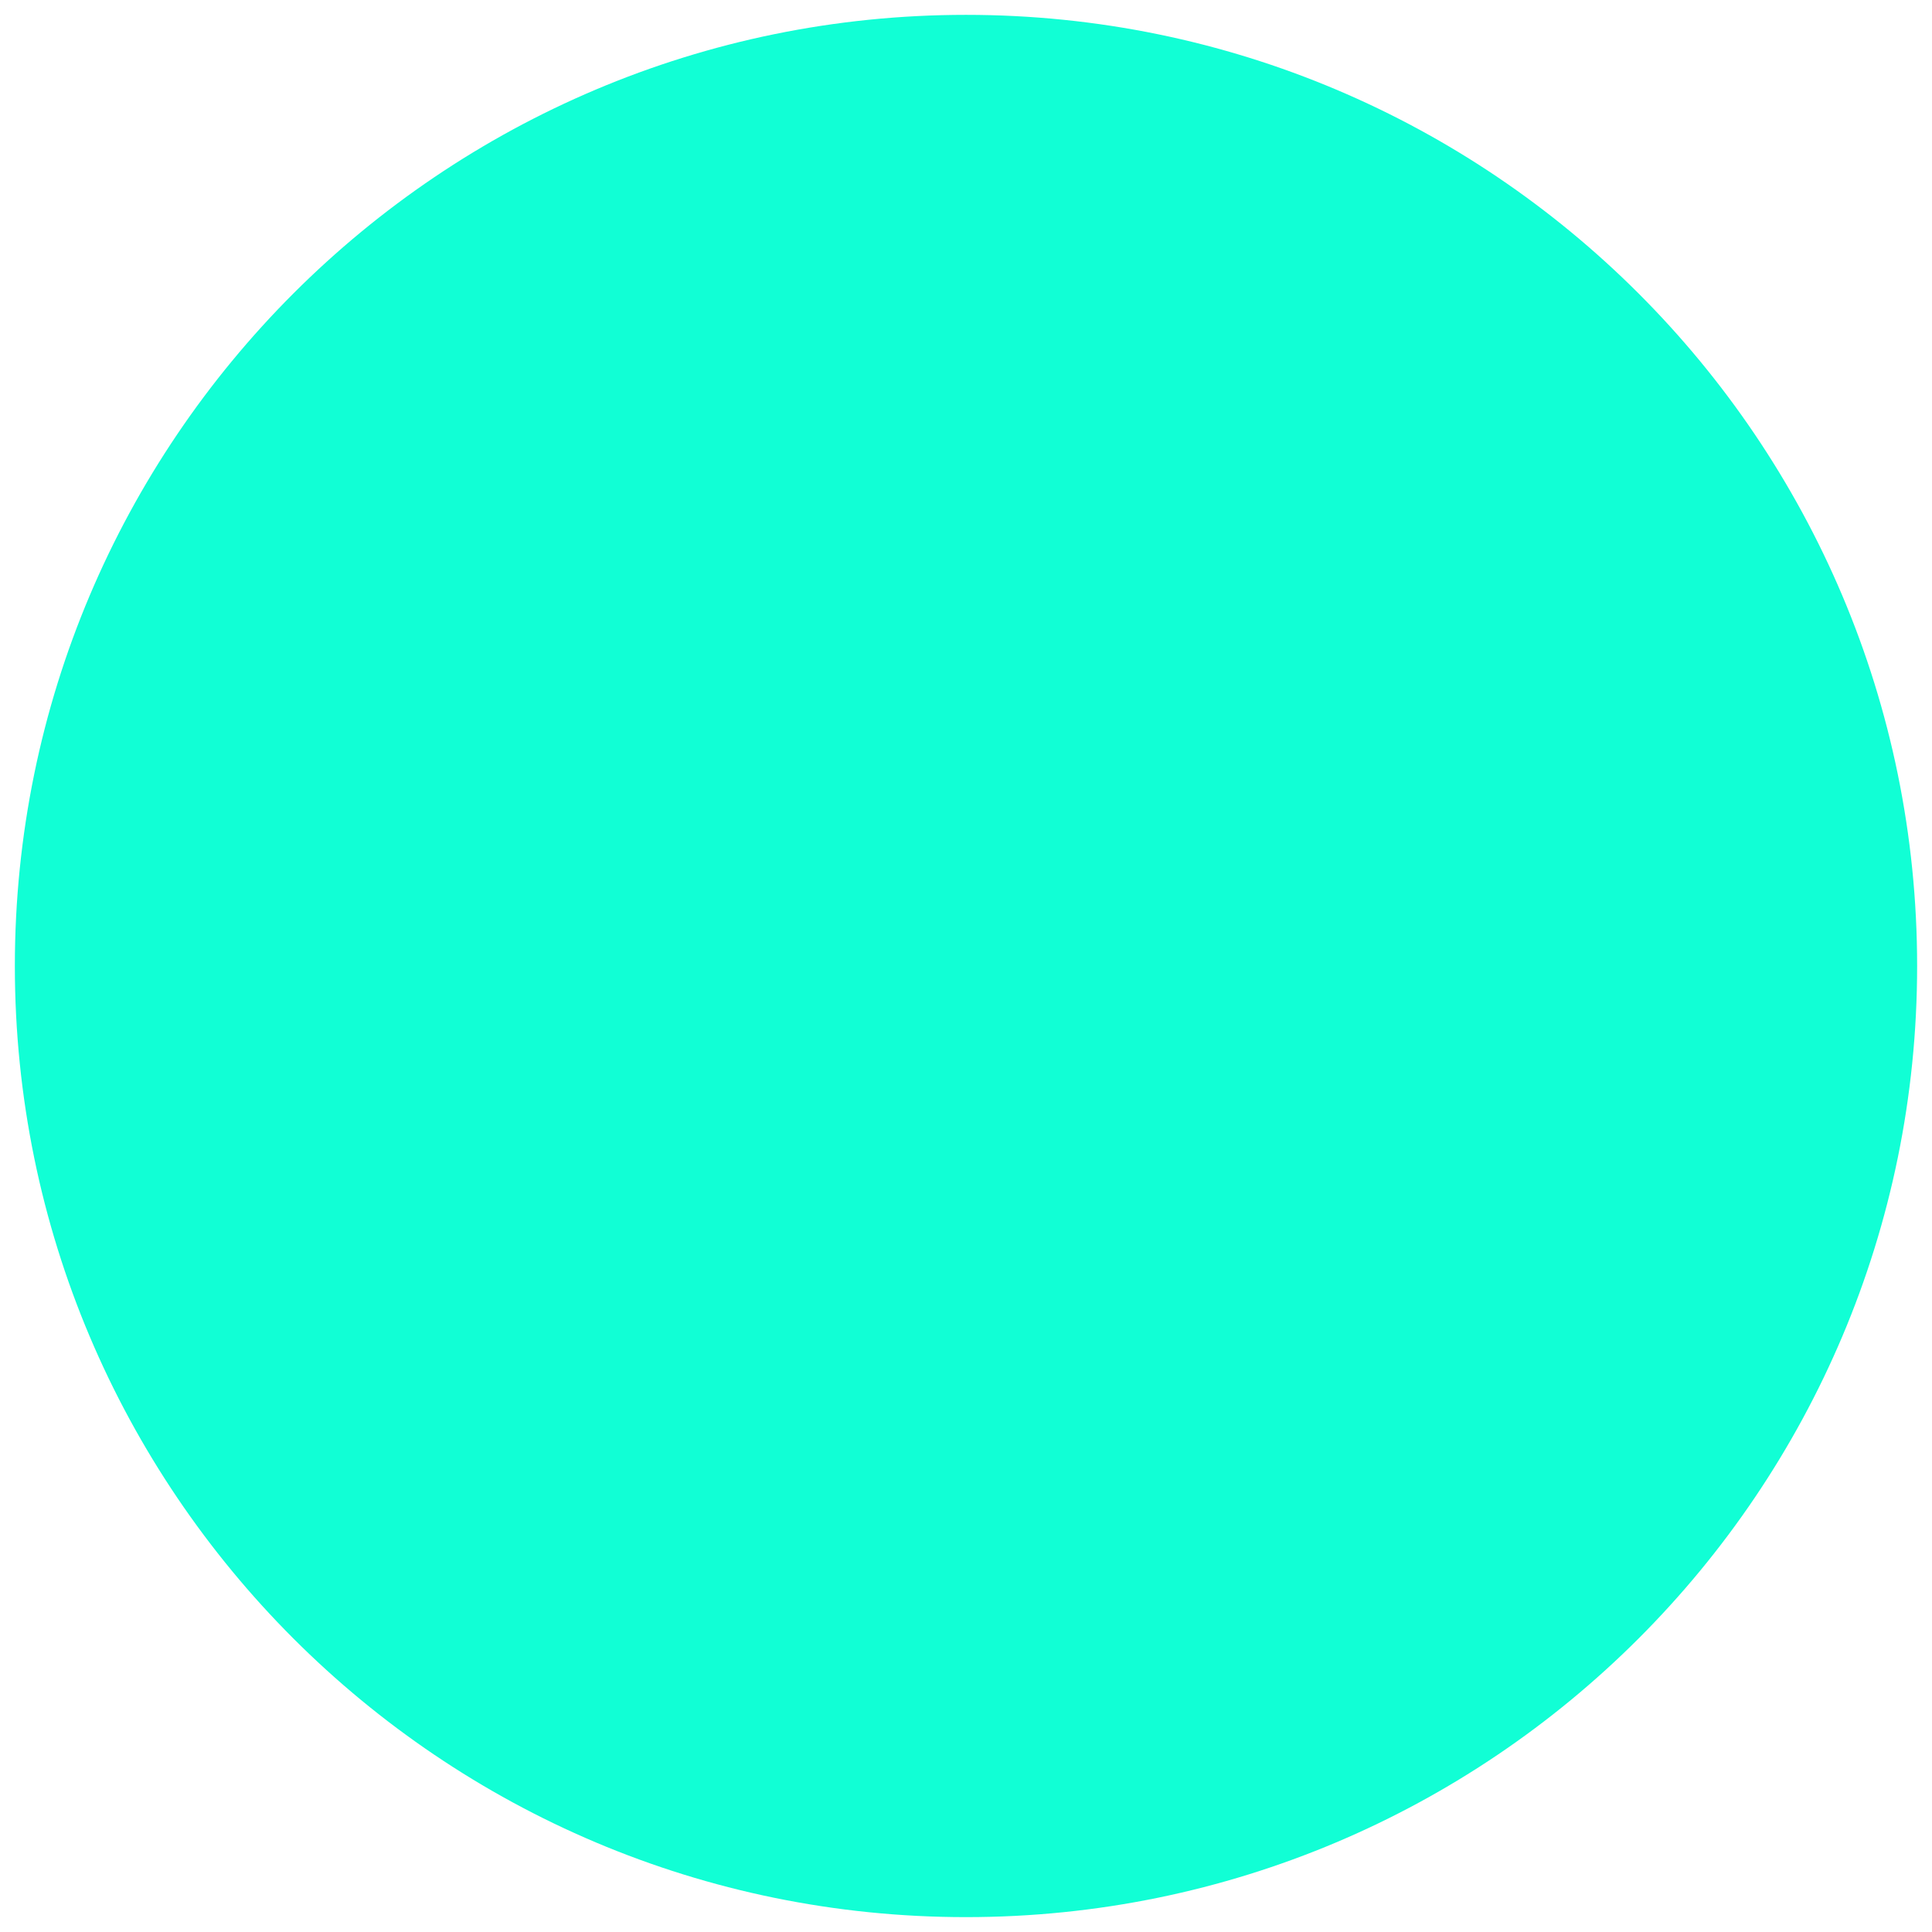
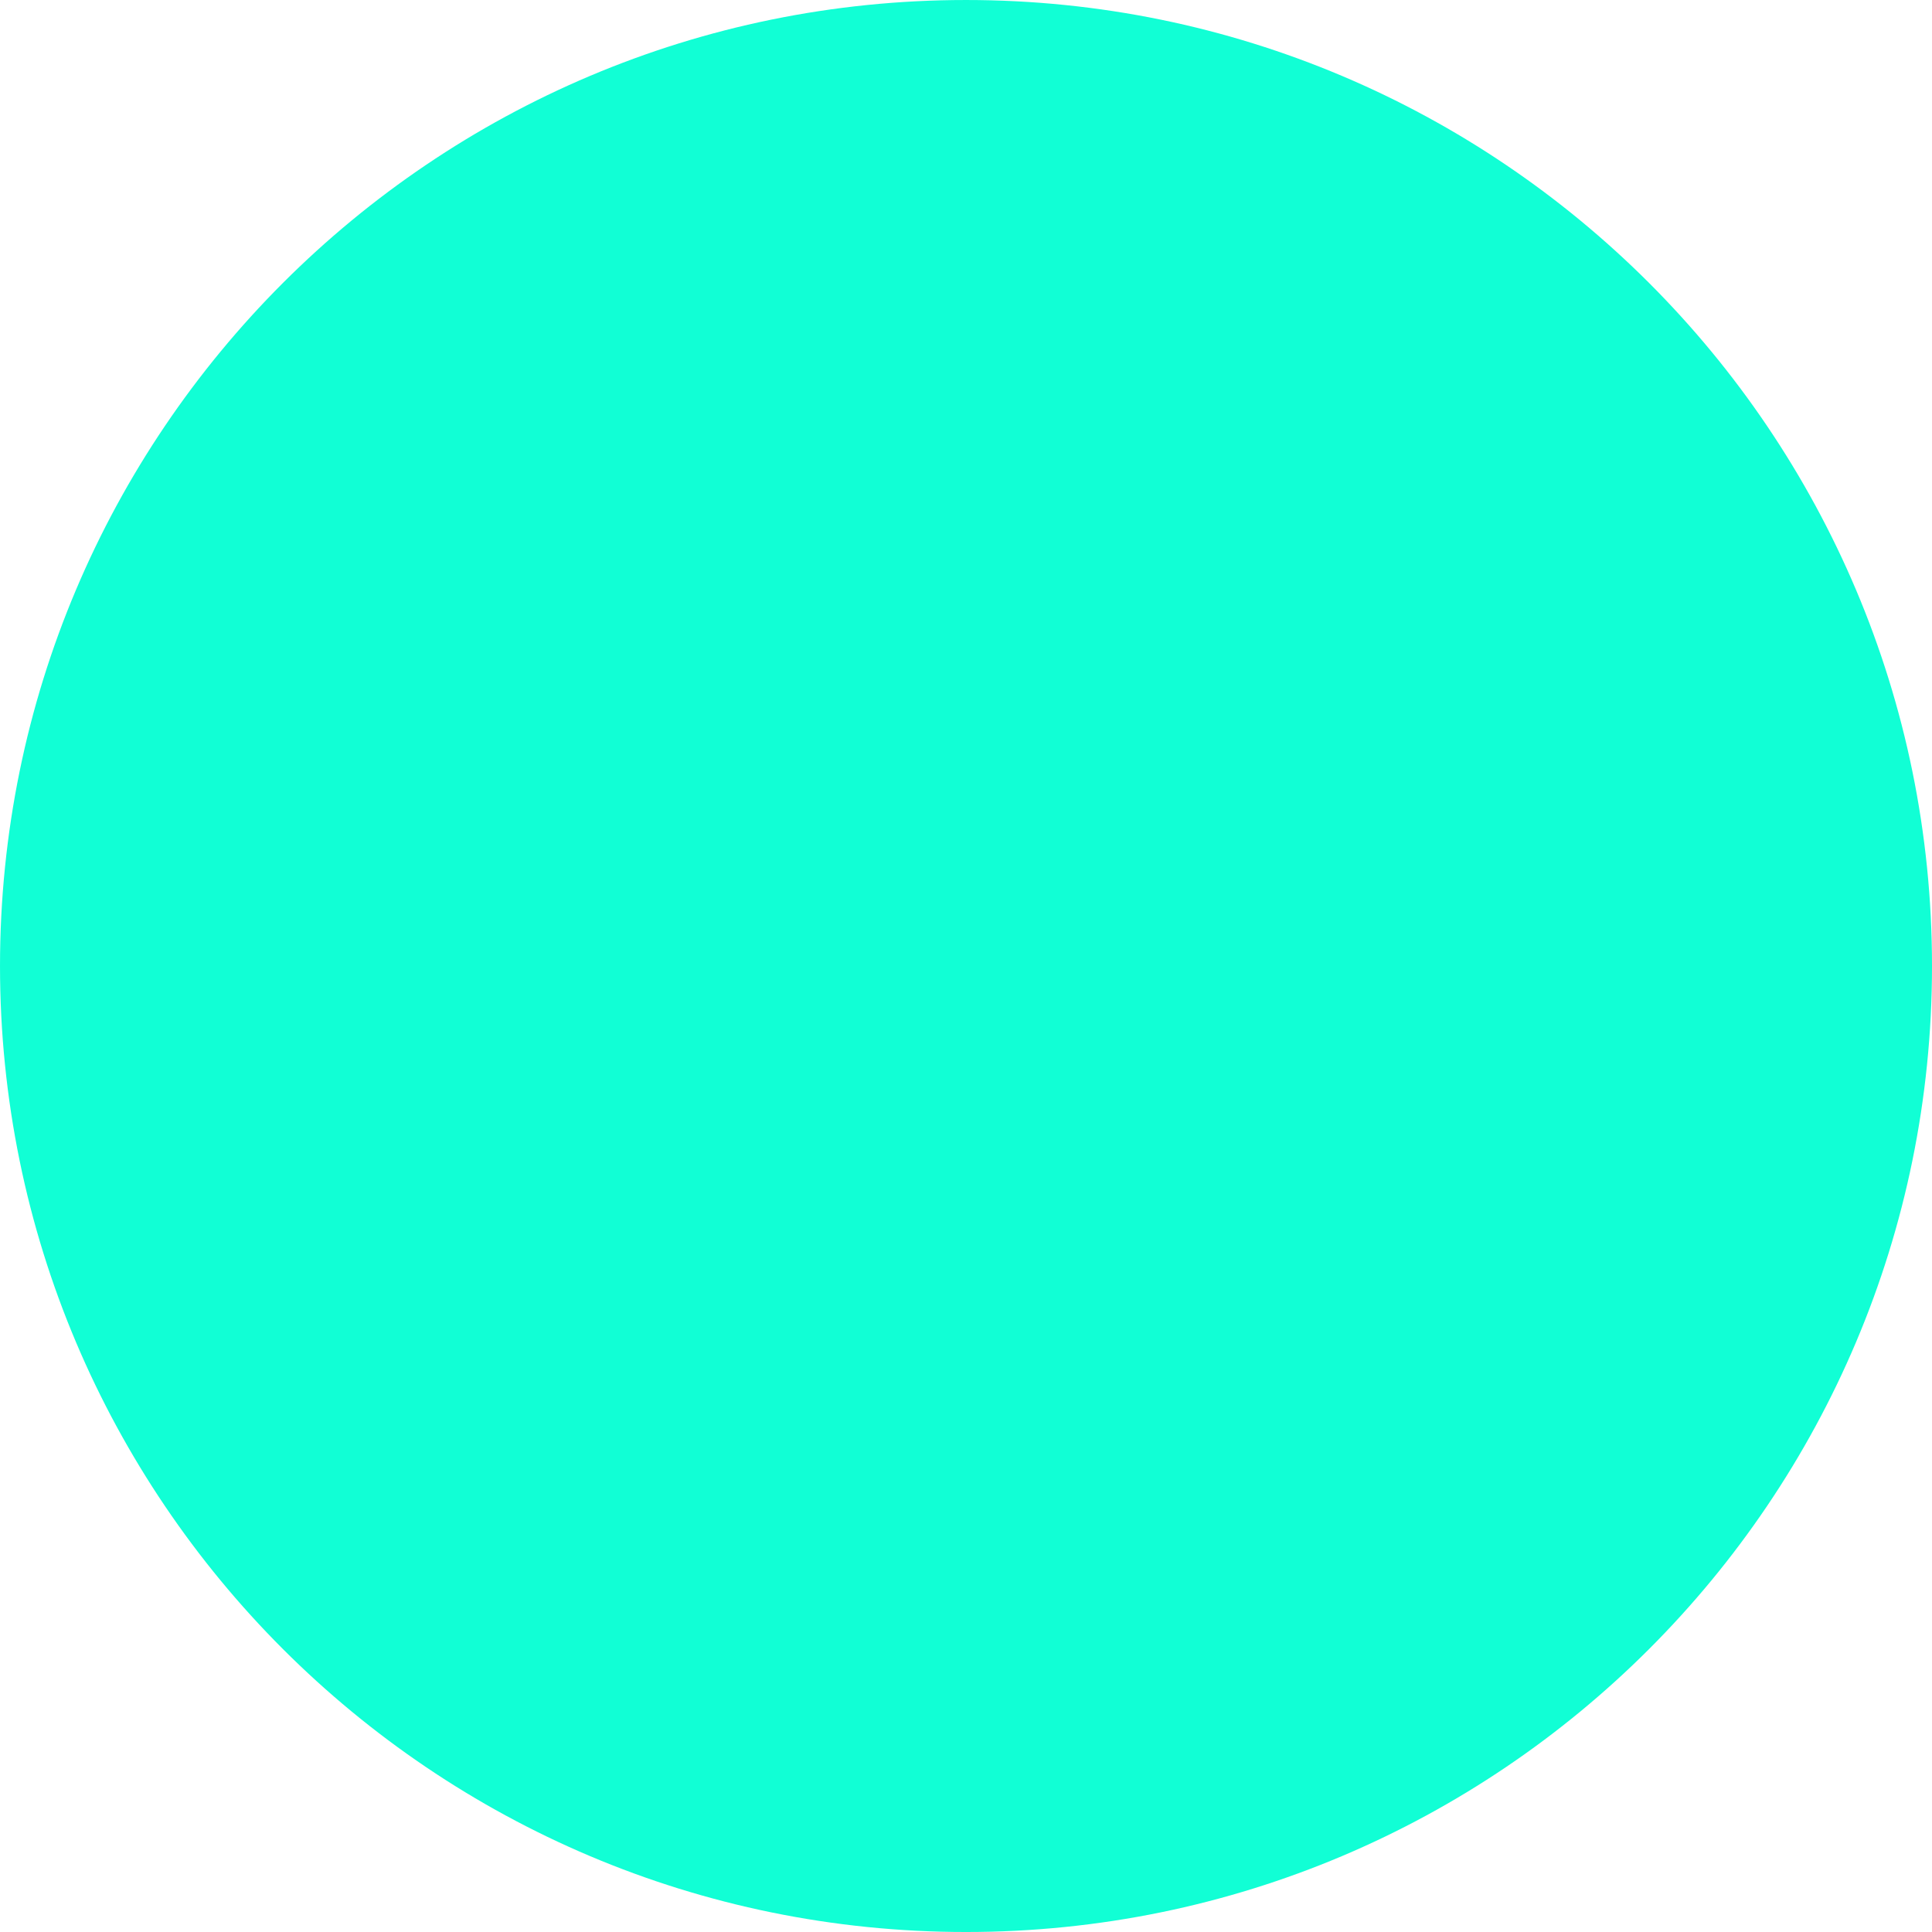
- <svg xmlns="http://www.w3.org/2000/svg" width="130" height="130" viewBox="0 0 130 130" version="1.1" id="svg1" xml:space="preserve">
+ <svg xmlns="http://www.w3.org/2000/svg" width="128" height="128" viewBox="0 0 128 128" version="1.1" id="svg1" xml:space="preserve">
  <defs id="defs1" />
  <g id="layer1" transform="matrix(1.306122,0,0,1.306122,0.4522712,0.4522712)">
-     <path id="path3" style="display:inline;fill:#11ffd5;fill-opacity:1;stroke-width:2.411;stroke-linecap:round" d="m 49.419,0.419 c -27.062,0 -49,21.938 -49,49 0,27.062 21.938,49 49,49 27.062,0 49,-21.938 49,-49 0,-27.062 -21.938,-49 -49,-49 z" />
+     <path id="path3" style="display:inline;fill:#11ffd5;fill-opacity:1;stroke-width:2.411;stroke-linecap:round" d="m 48.654,-0.346 c -27.062,0 -49,21.938 -49,49 0,27.062 21.938,49 49,49 27.062,0 49,-21.938 49,-49 0,-27.062 -21.938,-49 -49,-49 z" />
  </g>
</svg>
